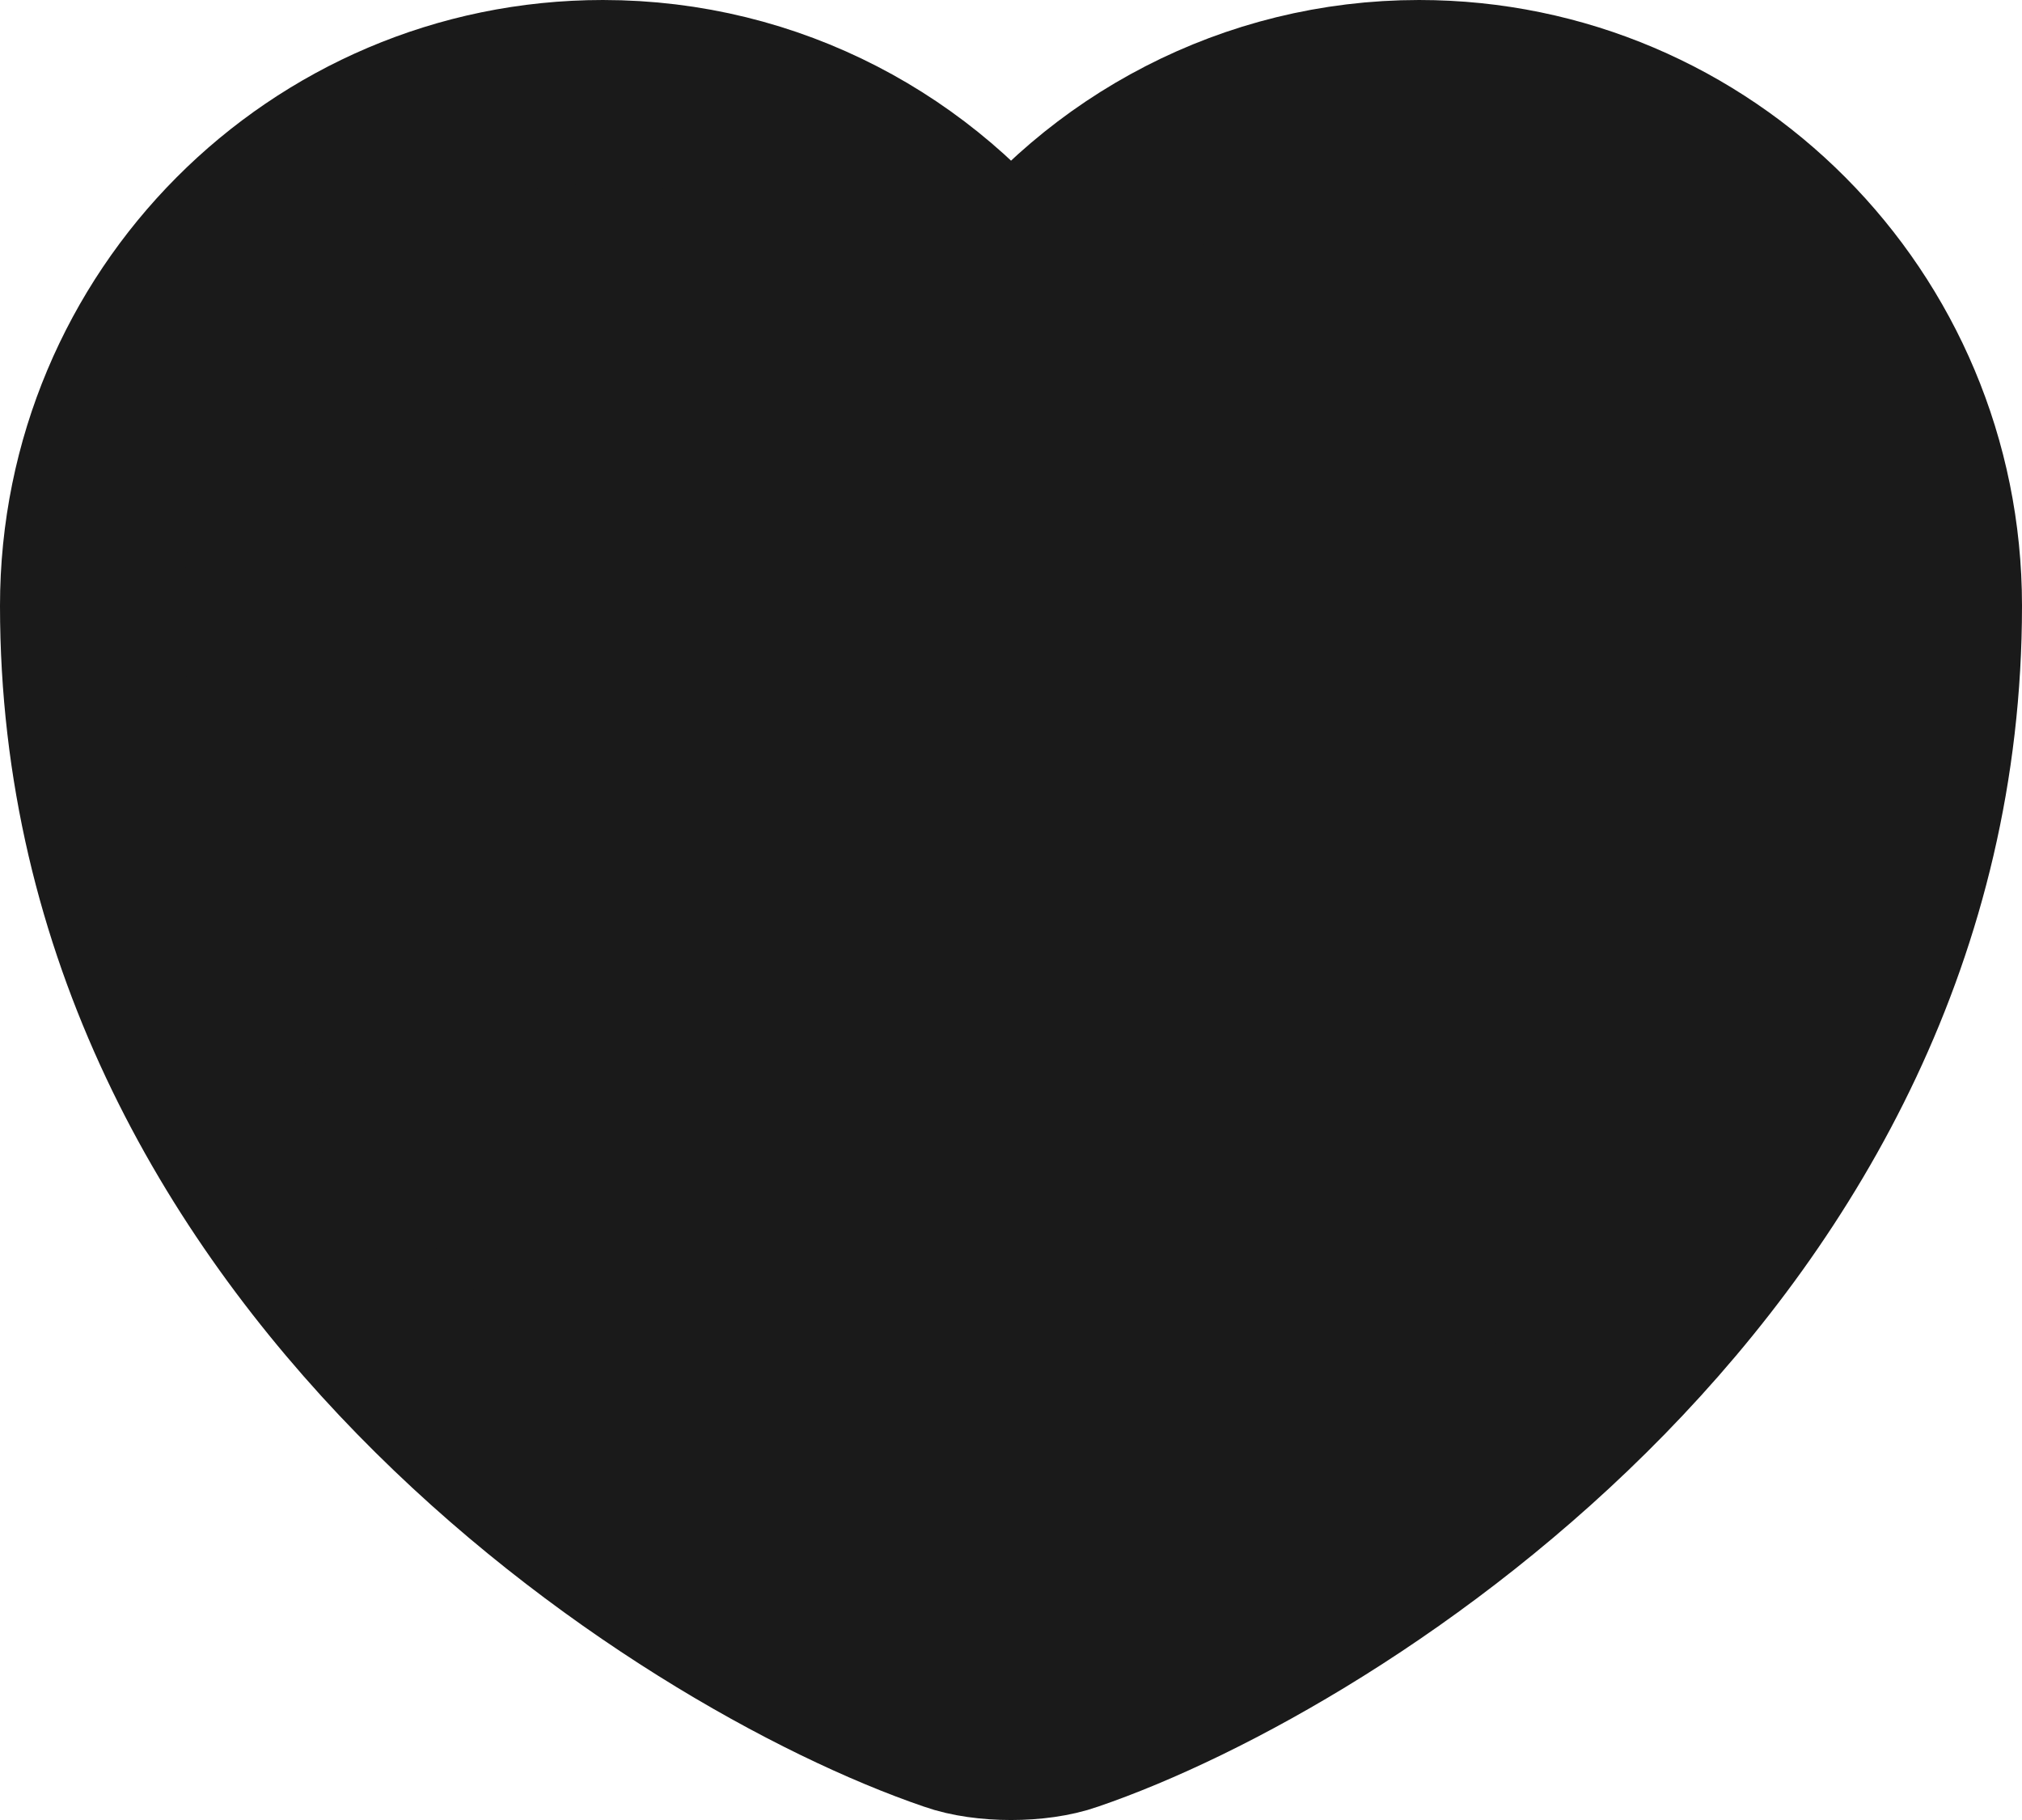
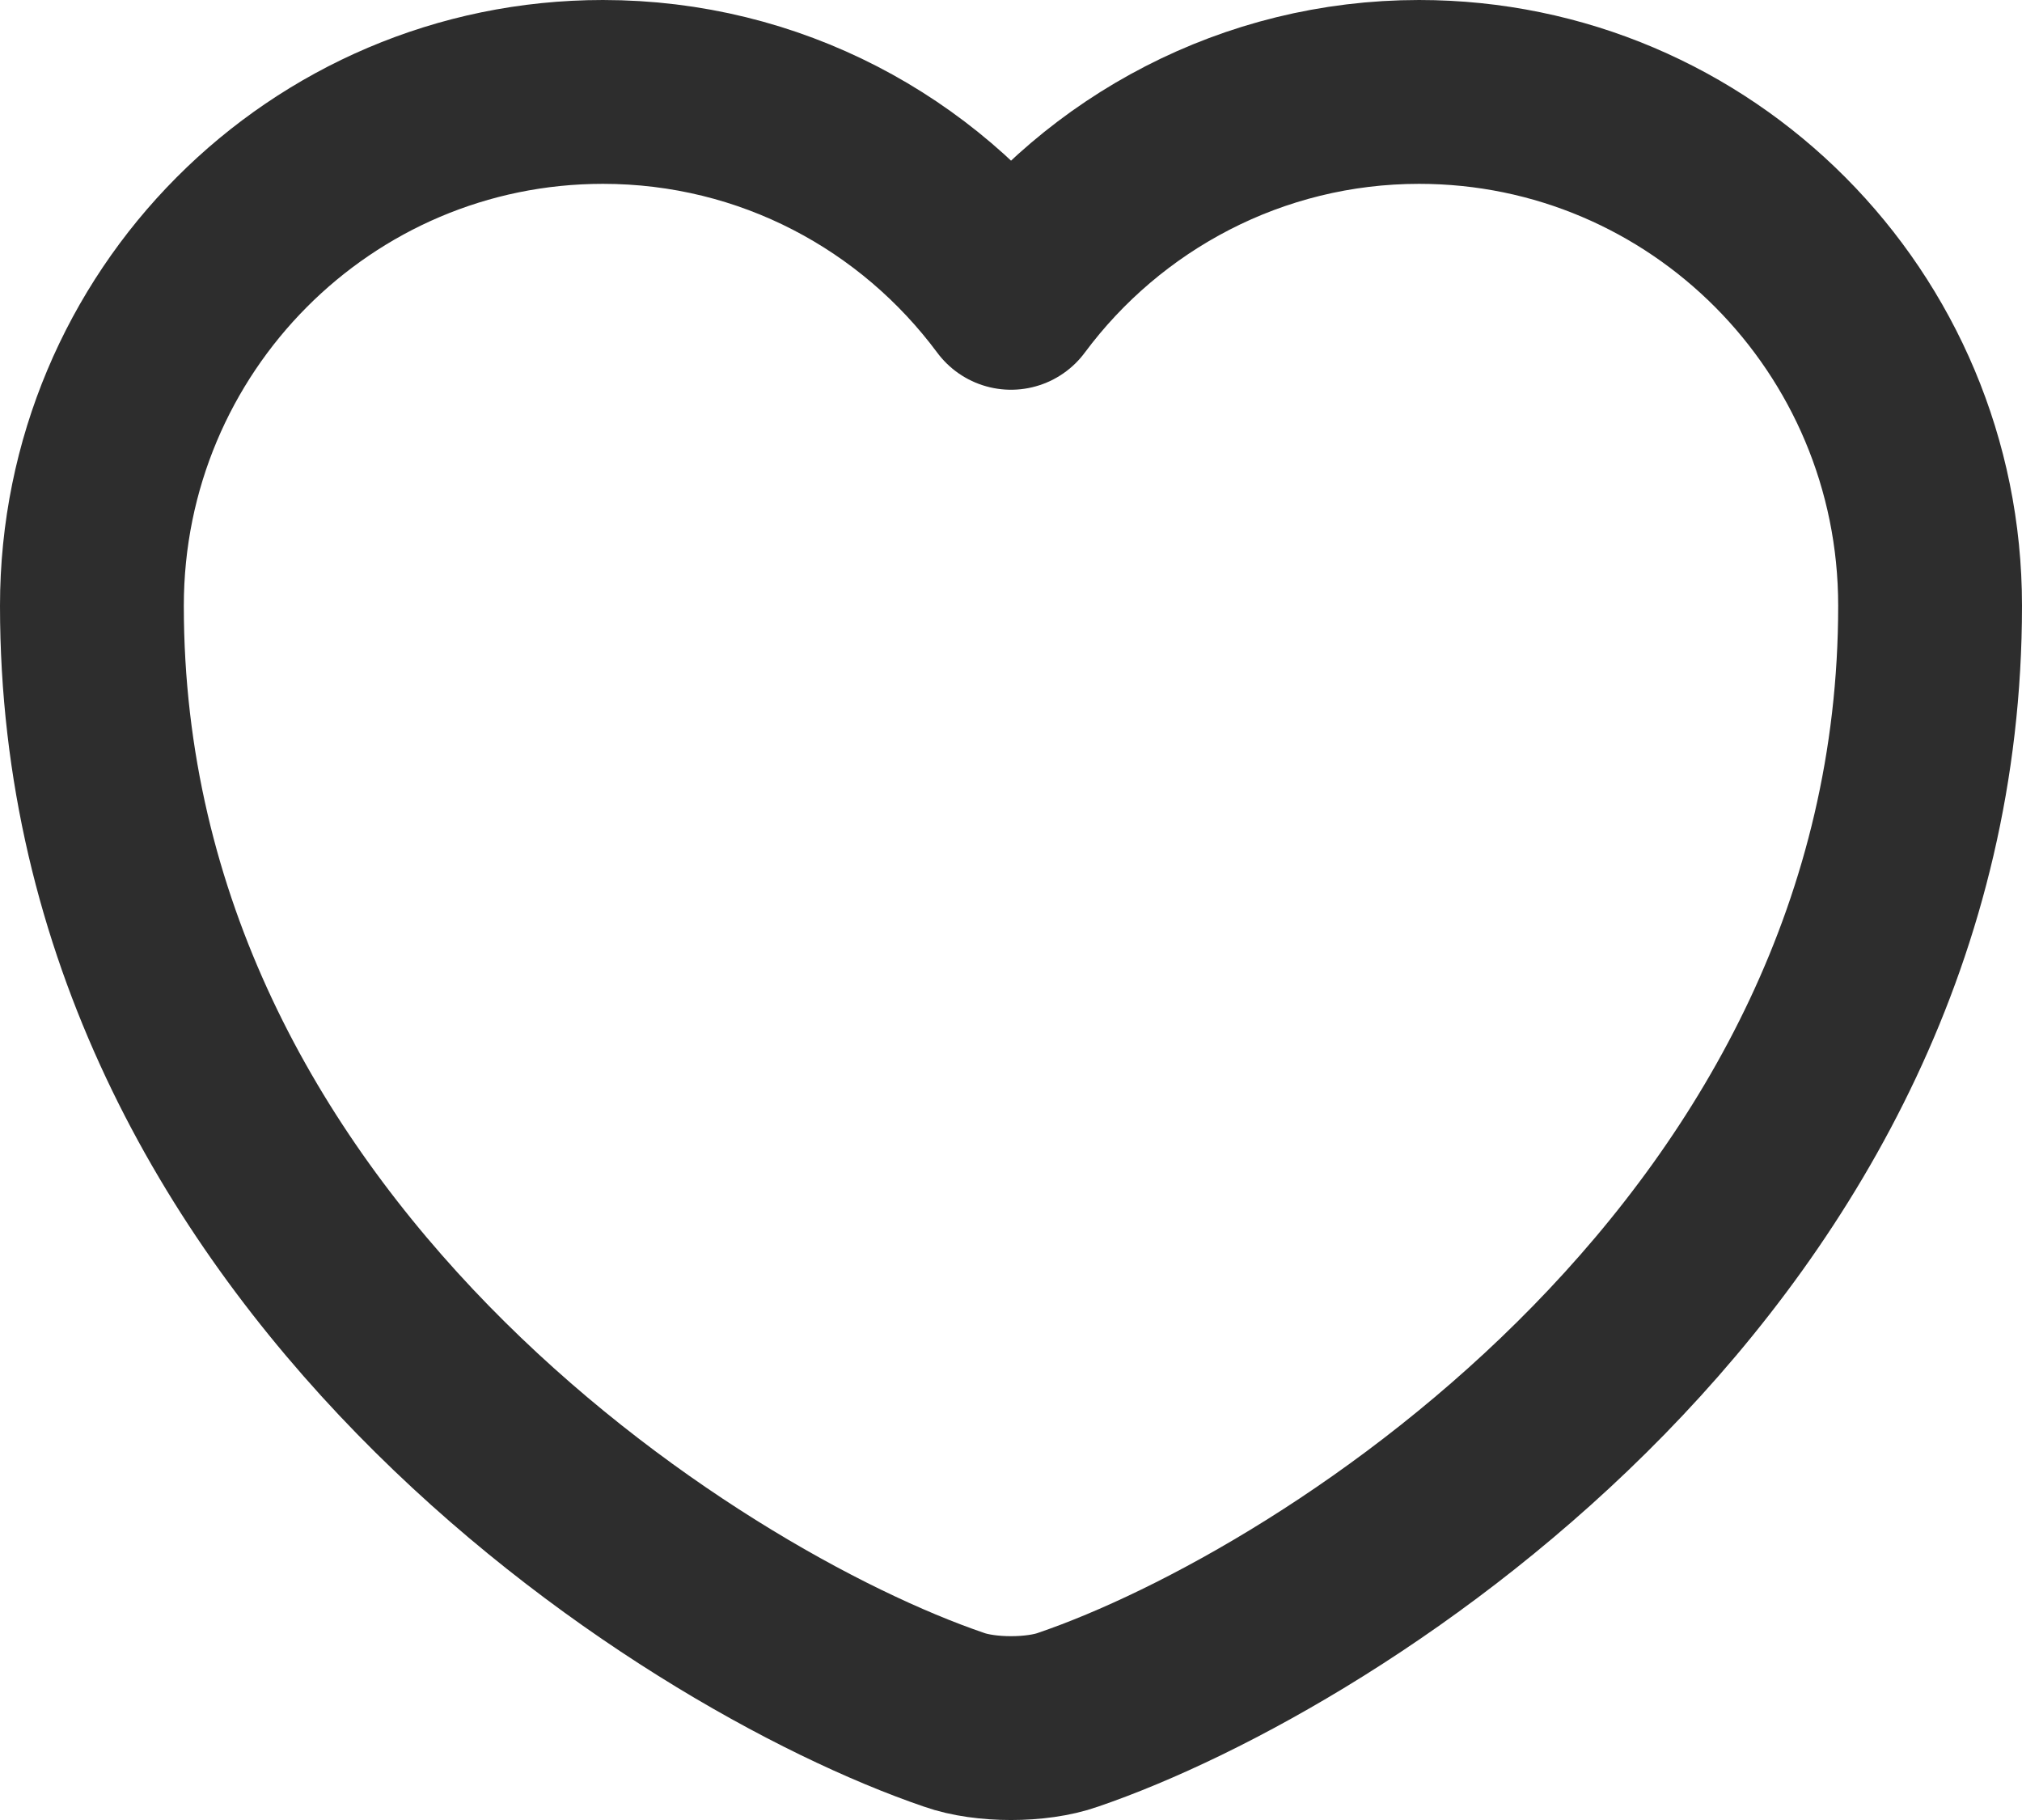
- <svg xmlns="http://www.w3.org/2000/svg" preserveAspectRatio="none" width="100%" height="100%" overflow="visible" style="display: block;" viewBox="0 0 27.5 24.75" fill="#1a1a1a">
+ <svg xmlns="http://www.w3.org/2000/svg" preserveAspectRatio="none" width="100%" height="100%" overflow="visible" style="display: block;" viewBox="0 0 27.5 24.75" fill="none">
  <g id="Group">
-     <path id="Vector" d="M14.525 23.387C14.1 23.538 13.4 23.538 12.975 23.387C9.35 22.15 1.25 16.988 1.25 8.238C1.25 4.375 4.362 1.25 8.2 1.25C10.475 1.25 12.488 2.35 13.75 4.05C15.012 2.35 17.038 1.25 19.3 1.25C23.137 1.25 26.25 4.375 26.25 8.238C26.25 16.988 18.15 22.15 14.525 23.387Z" stroke="#1a1a1a" stroke-width="2.5" stroke-linecap="round" stroke-linejoin="round" />
+     <path id="Vector" d="M14.525 23.387C14.1 23.538 13.4 23.538 12.975 23.387C9.35 22.15 1.25 16.988 1.25 8.238C1.25 4.375 4.362 1.25 8.2 1.25C10.475 1.25 12.488 2.35 13.75 4.05C15.012 2.35 17.038 1.25 19.3 1.25C23.137 1.25 26.25 4.375 26.25 8.238C26.25 16.988 18.15 22.15 14.525 23.387Z" stroke="#2d2d2d" stroke-width="2.5" stroke-linecap="round" stroke-linejoin="round" />
  </g>
</svg>
